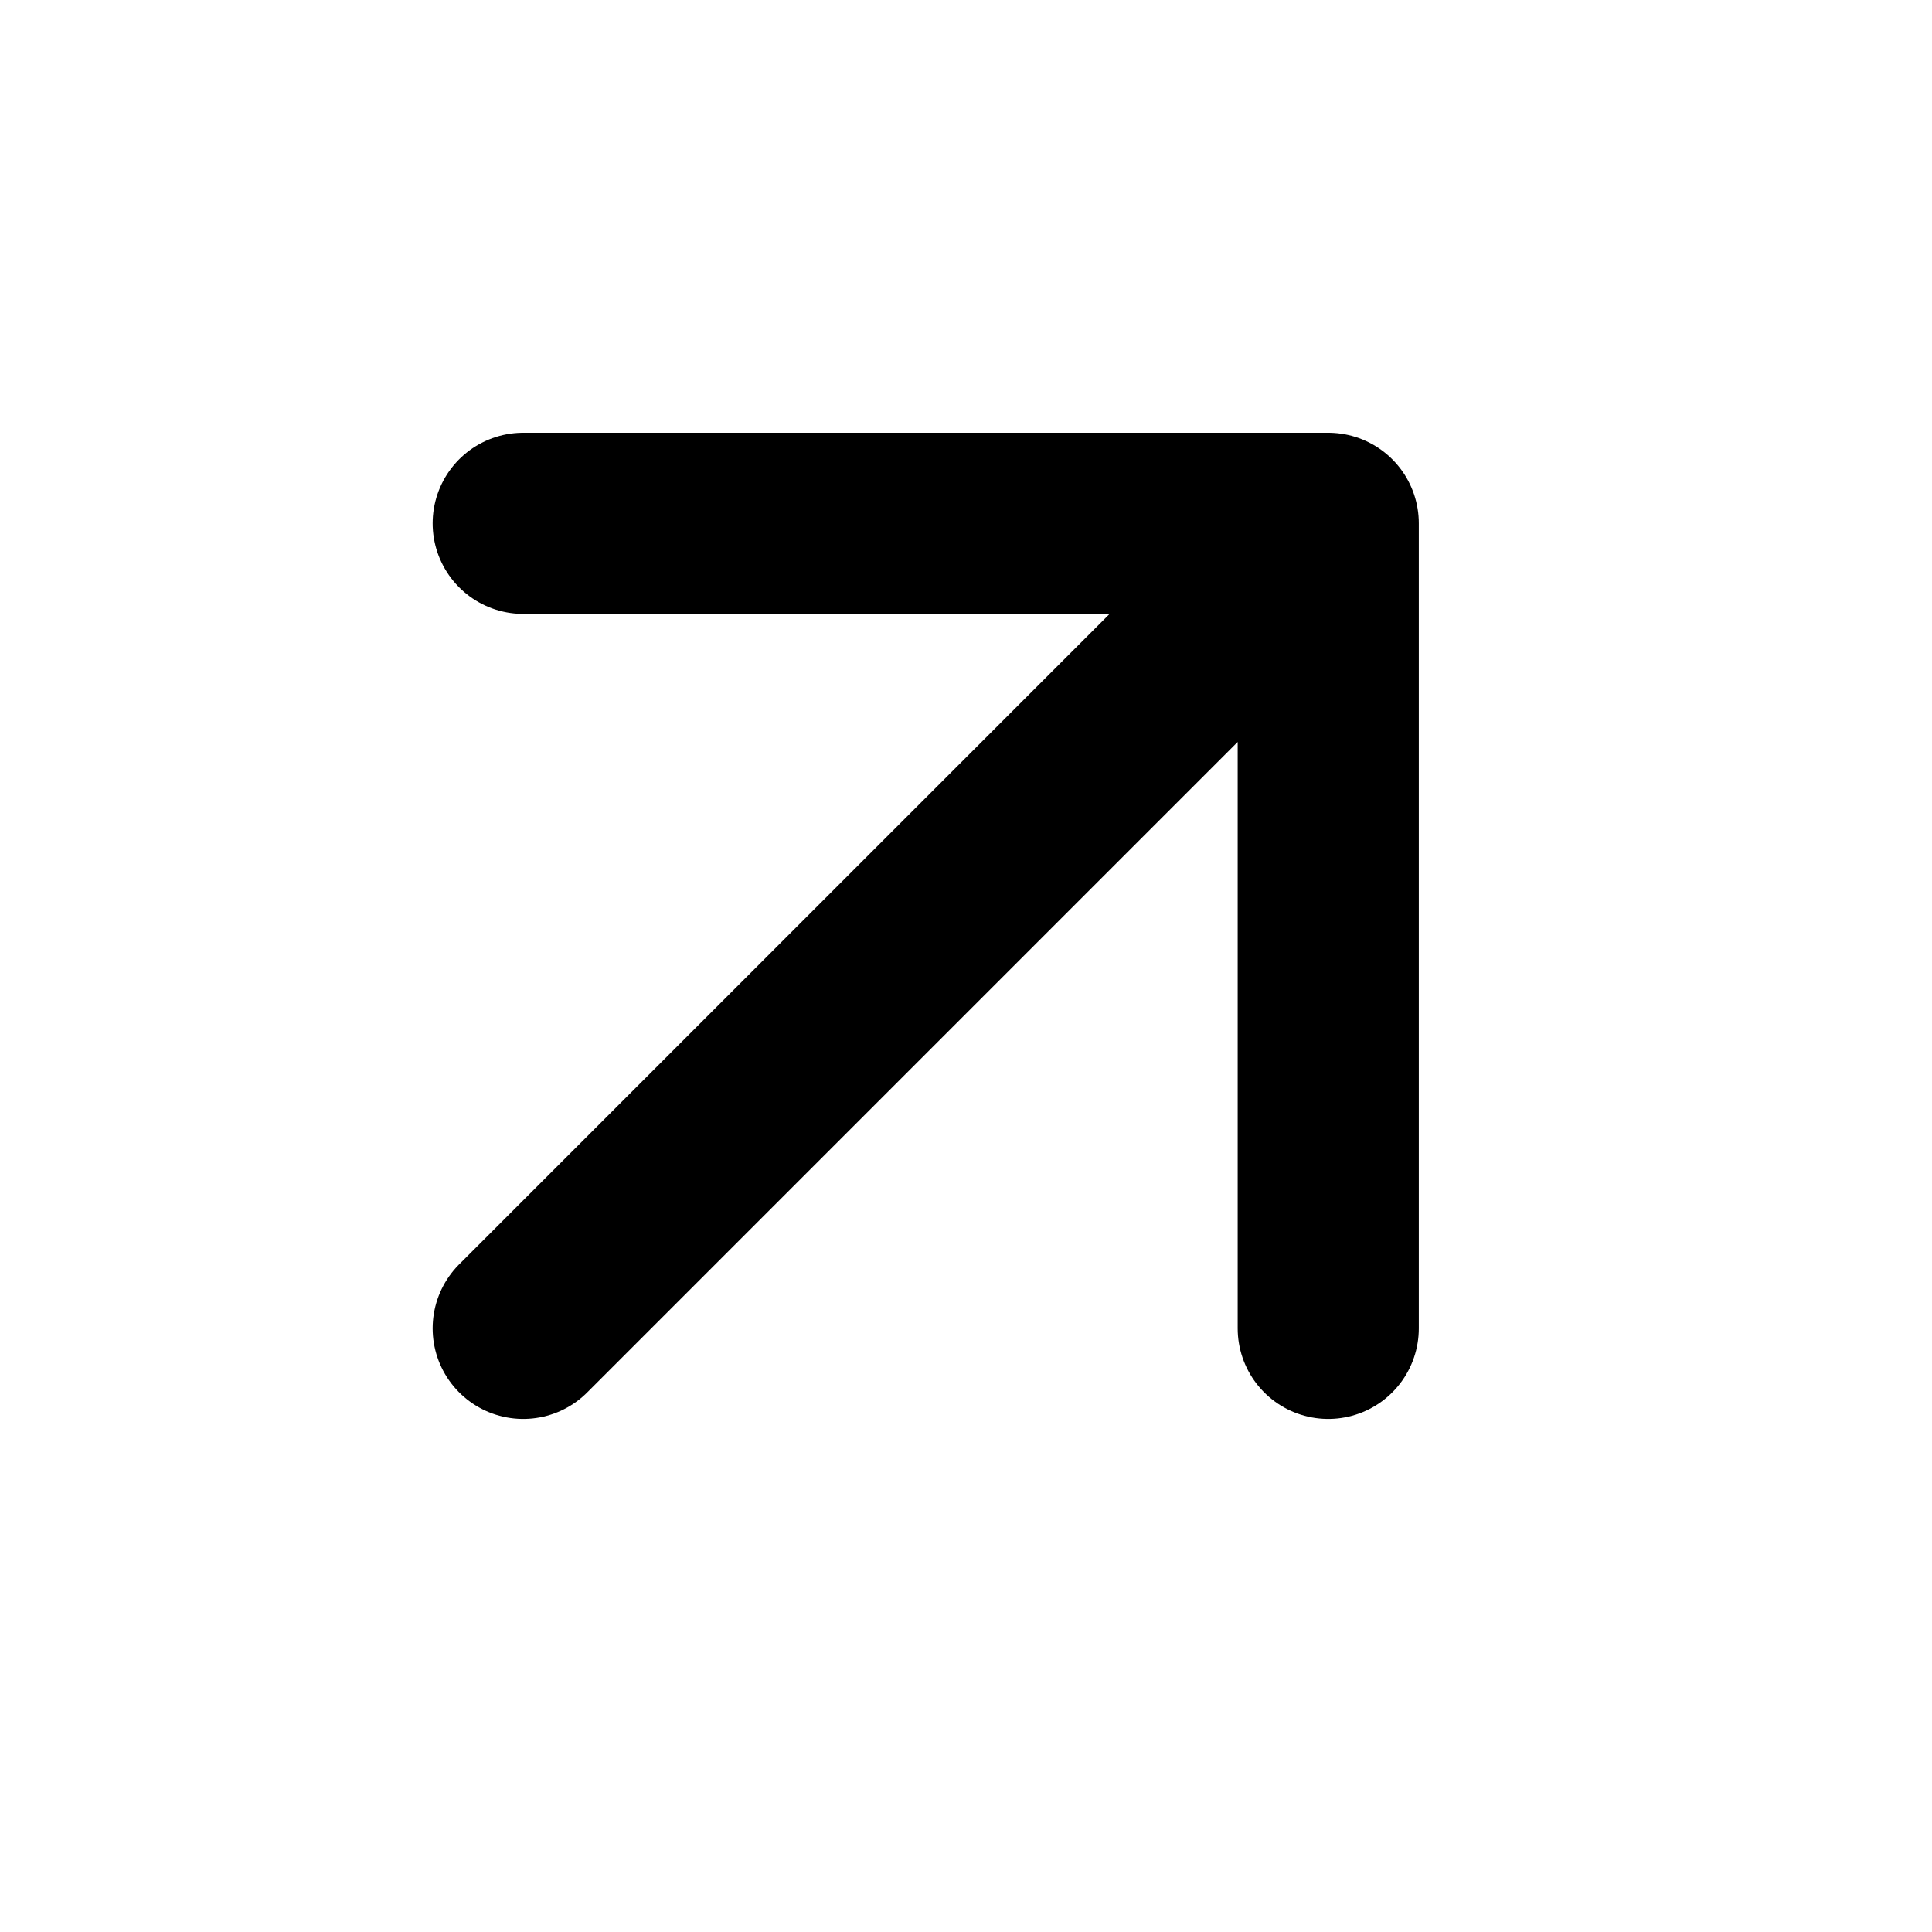
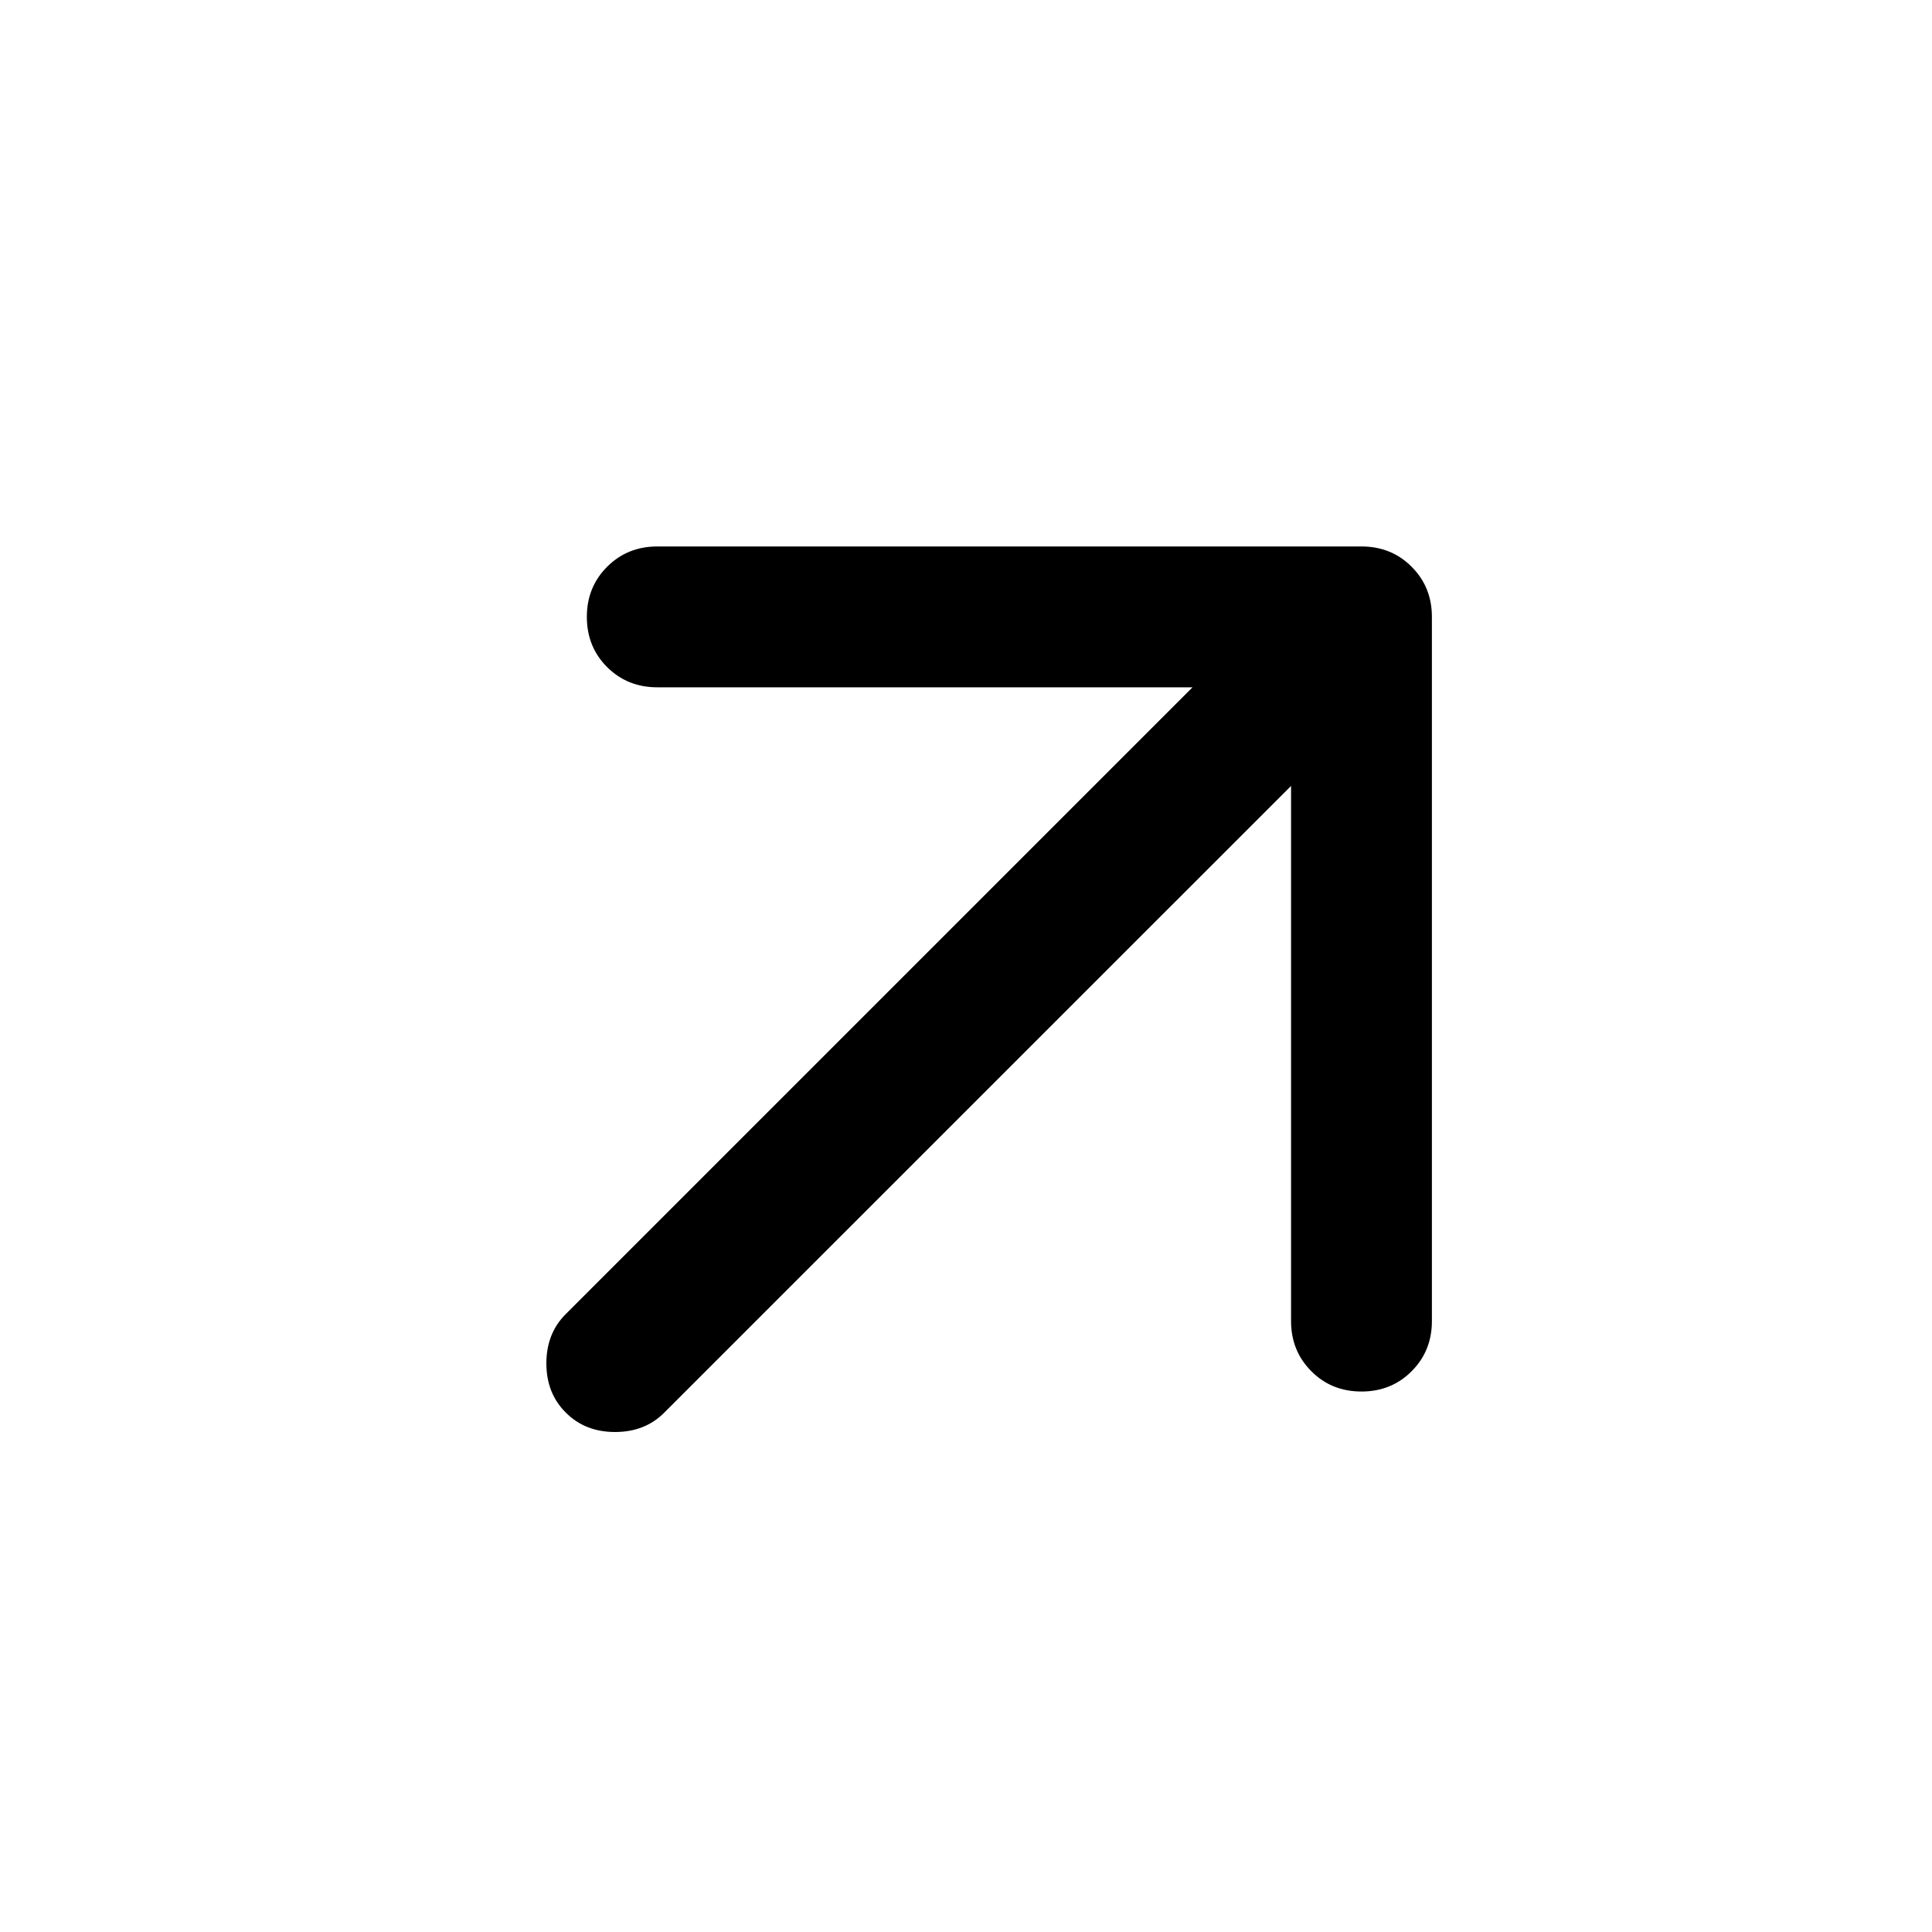
- <svg xmlns="http://www.w3.org/2000/svg" width="16" height="16" viewBox="0 0 16 16" fill="none">
-   <path d="M4.333 11.001L11 4.334M11 4.334H4.333M11 4.334V11.001" stroke="currentColor" stroke-width="1.5" stroke-linecap="round" stroke-linejoin="round" />
+ <svg xmlns="http://www.w3.org/2000/svg" width="20" height="20" viewBox="0 0 20 20" fill="none">
+   <path d="M13.365 8.136L6.877 14.623C6.744 14.757 6.574 14.824 6.367 14.824C6.16 14.824 5.99 14.757 5.857 14.623C5.723 14.49 5.656 14.32 5.656 14.113C5.656 13.907 5.723 13.736 5.857 13.603L12.345 7.115H6.804C6.598 7.115 6.425 7.045 6.285 6.906C6.145 6.766 6.075 6.593 6.075 6.386C6.075 6.18 6.145 6.007 6.285 5.867C6.425 5.727 6.598 5.657 6.804 5.657H14.094C14.3 5.657 14.474 5.727 14.613 5.867C14.753 6.007 14.823 6.18 14.823 6.386V13.676C14.823 13.882 14.753 14.055 14.613 14.195C14.474 14.335 14.3 14.405 14.094 14.405C13.887 14.405 13.714 14.335 13.575 14.195C13.435 14.055 13.365 13.882 13.365 13.676V8.136Z" fill="currentColor" />
</svg>
